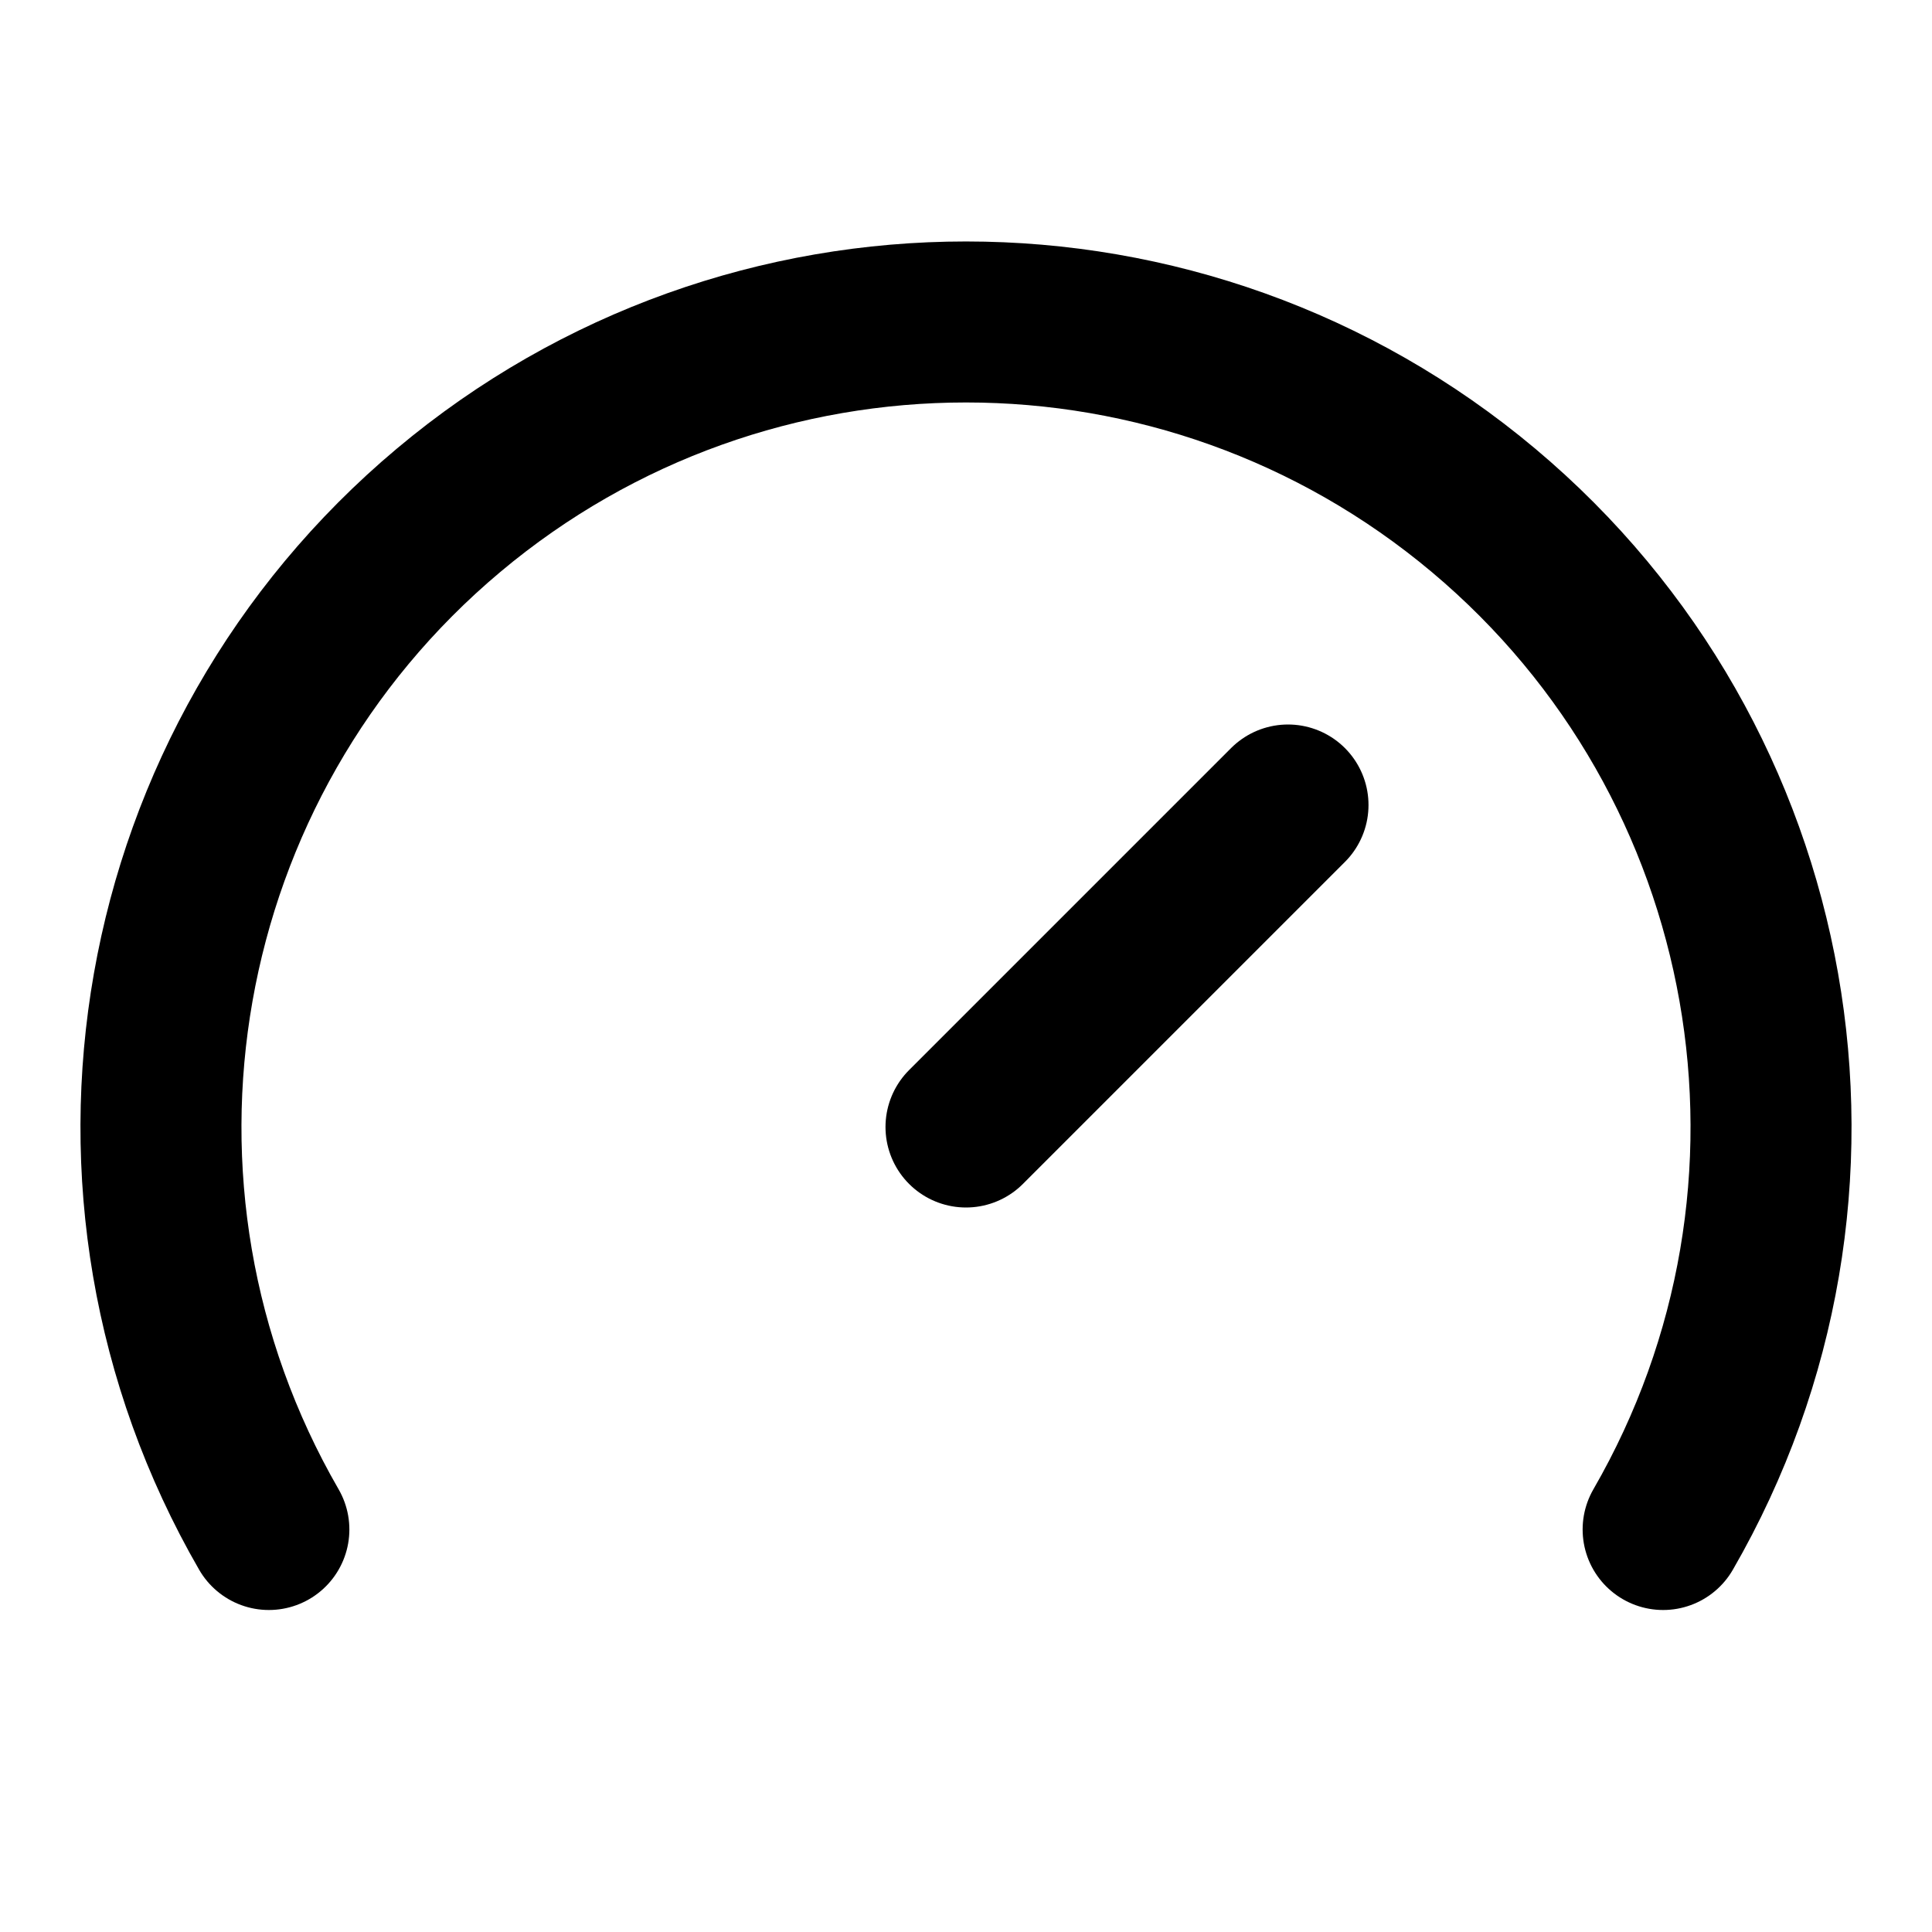
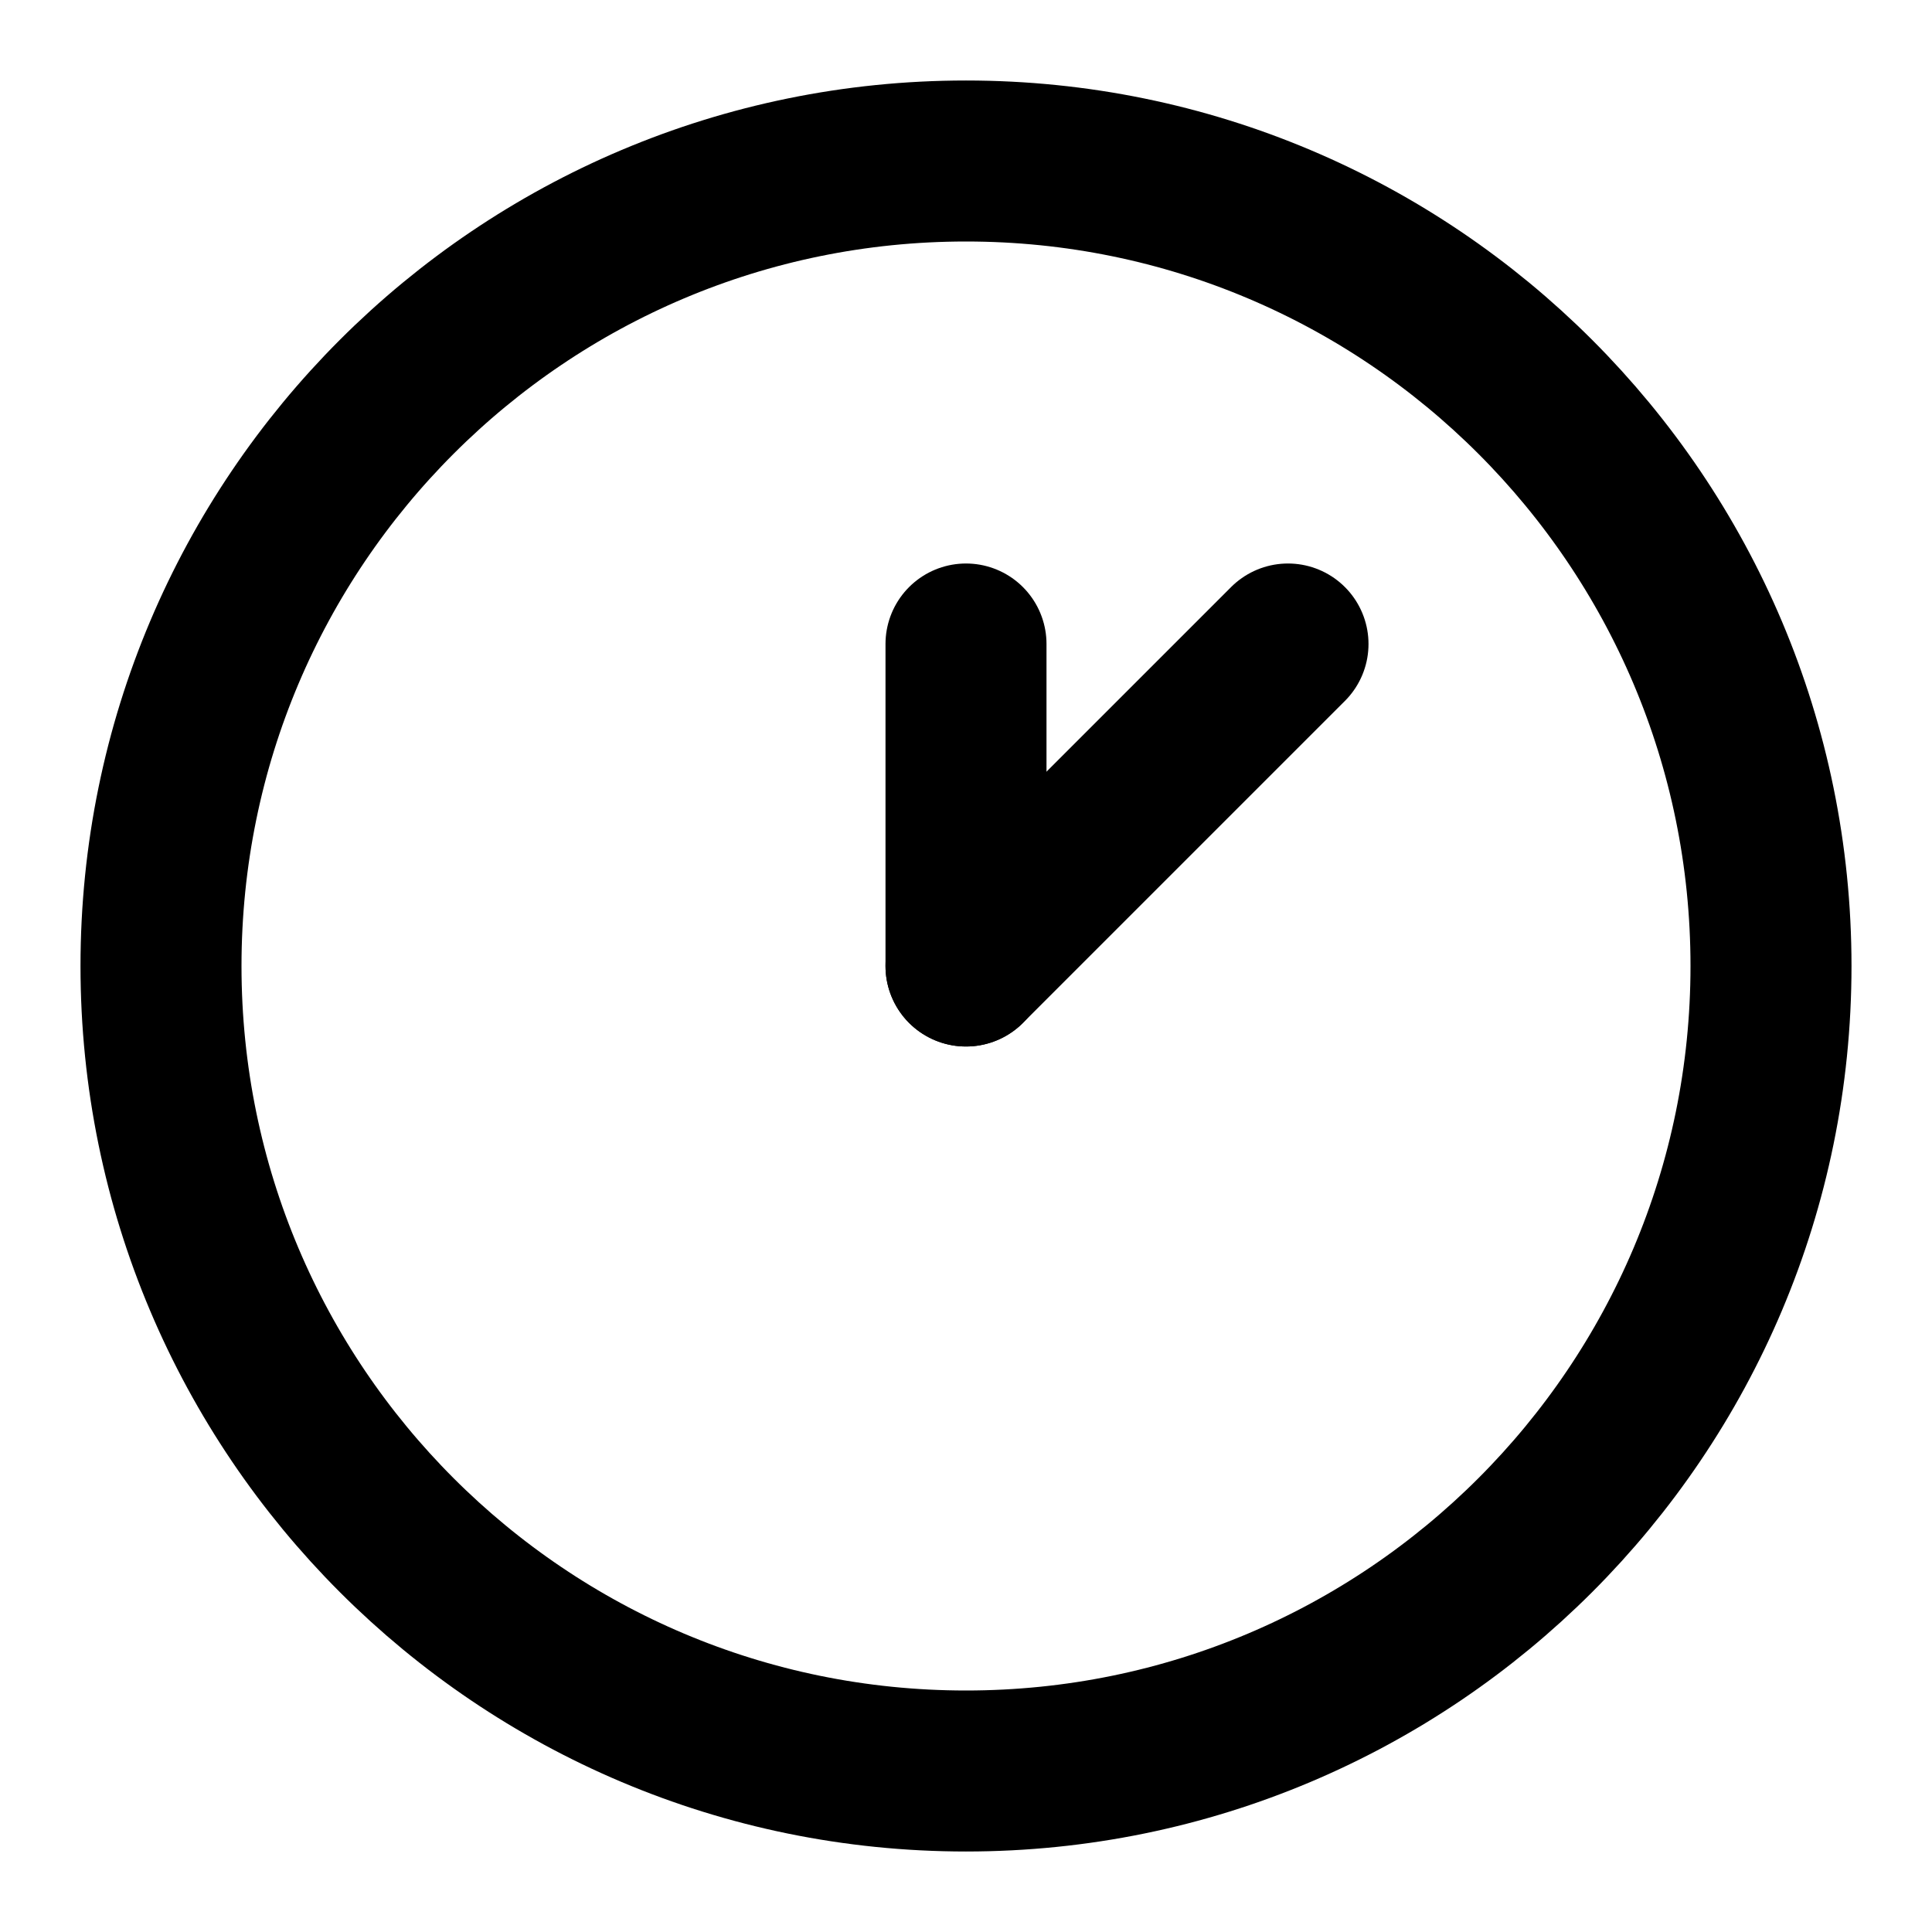
- <svg xmlns="http://www.w3.org/2000/svg" width="24" height="24" viewBox="0 0 24 24" fill="none" stroke="currentColor" stroke-width="2" stroke-linecap="round" stroke-linejoin="round">
-   <path d="m12 14 4-4" />
-   <path d="M3.34 19a10 10 0 1 1 17.32 0" />
+ <svg xmlns="http://www.w3.org/2000/svg" width="24" height="24" viewBox="0 0 24 24" fill="none" stroke="#000000" stroke-width="2" stroke-linecap="round" stroke-linejoin="round">
+   <circle cx="12" cy="12" r="10" />
+   <line x1="12" y1="12" x2="16" y2="8" />
+   <line x1="12" y1="12" x2="12" y2="8" />
</svg>
